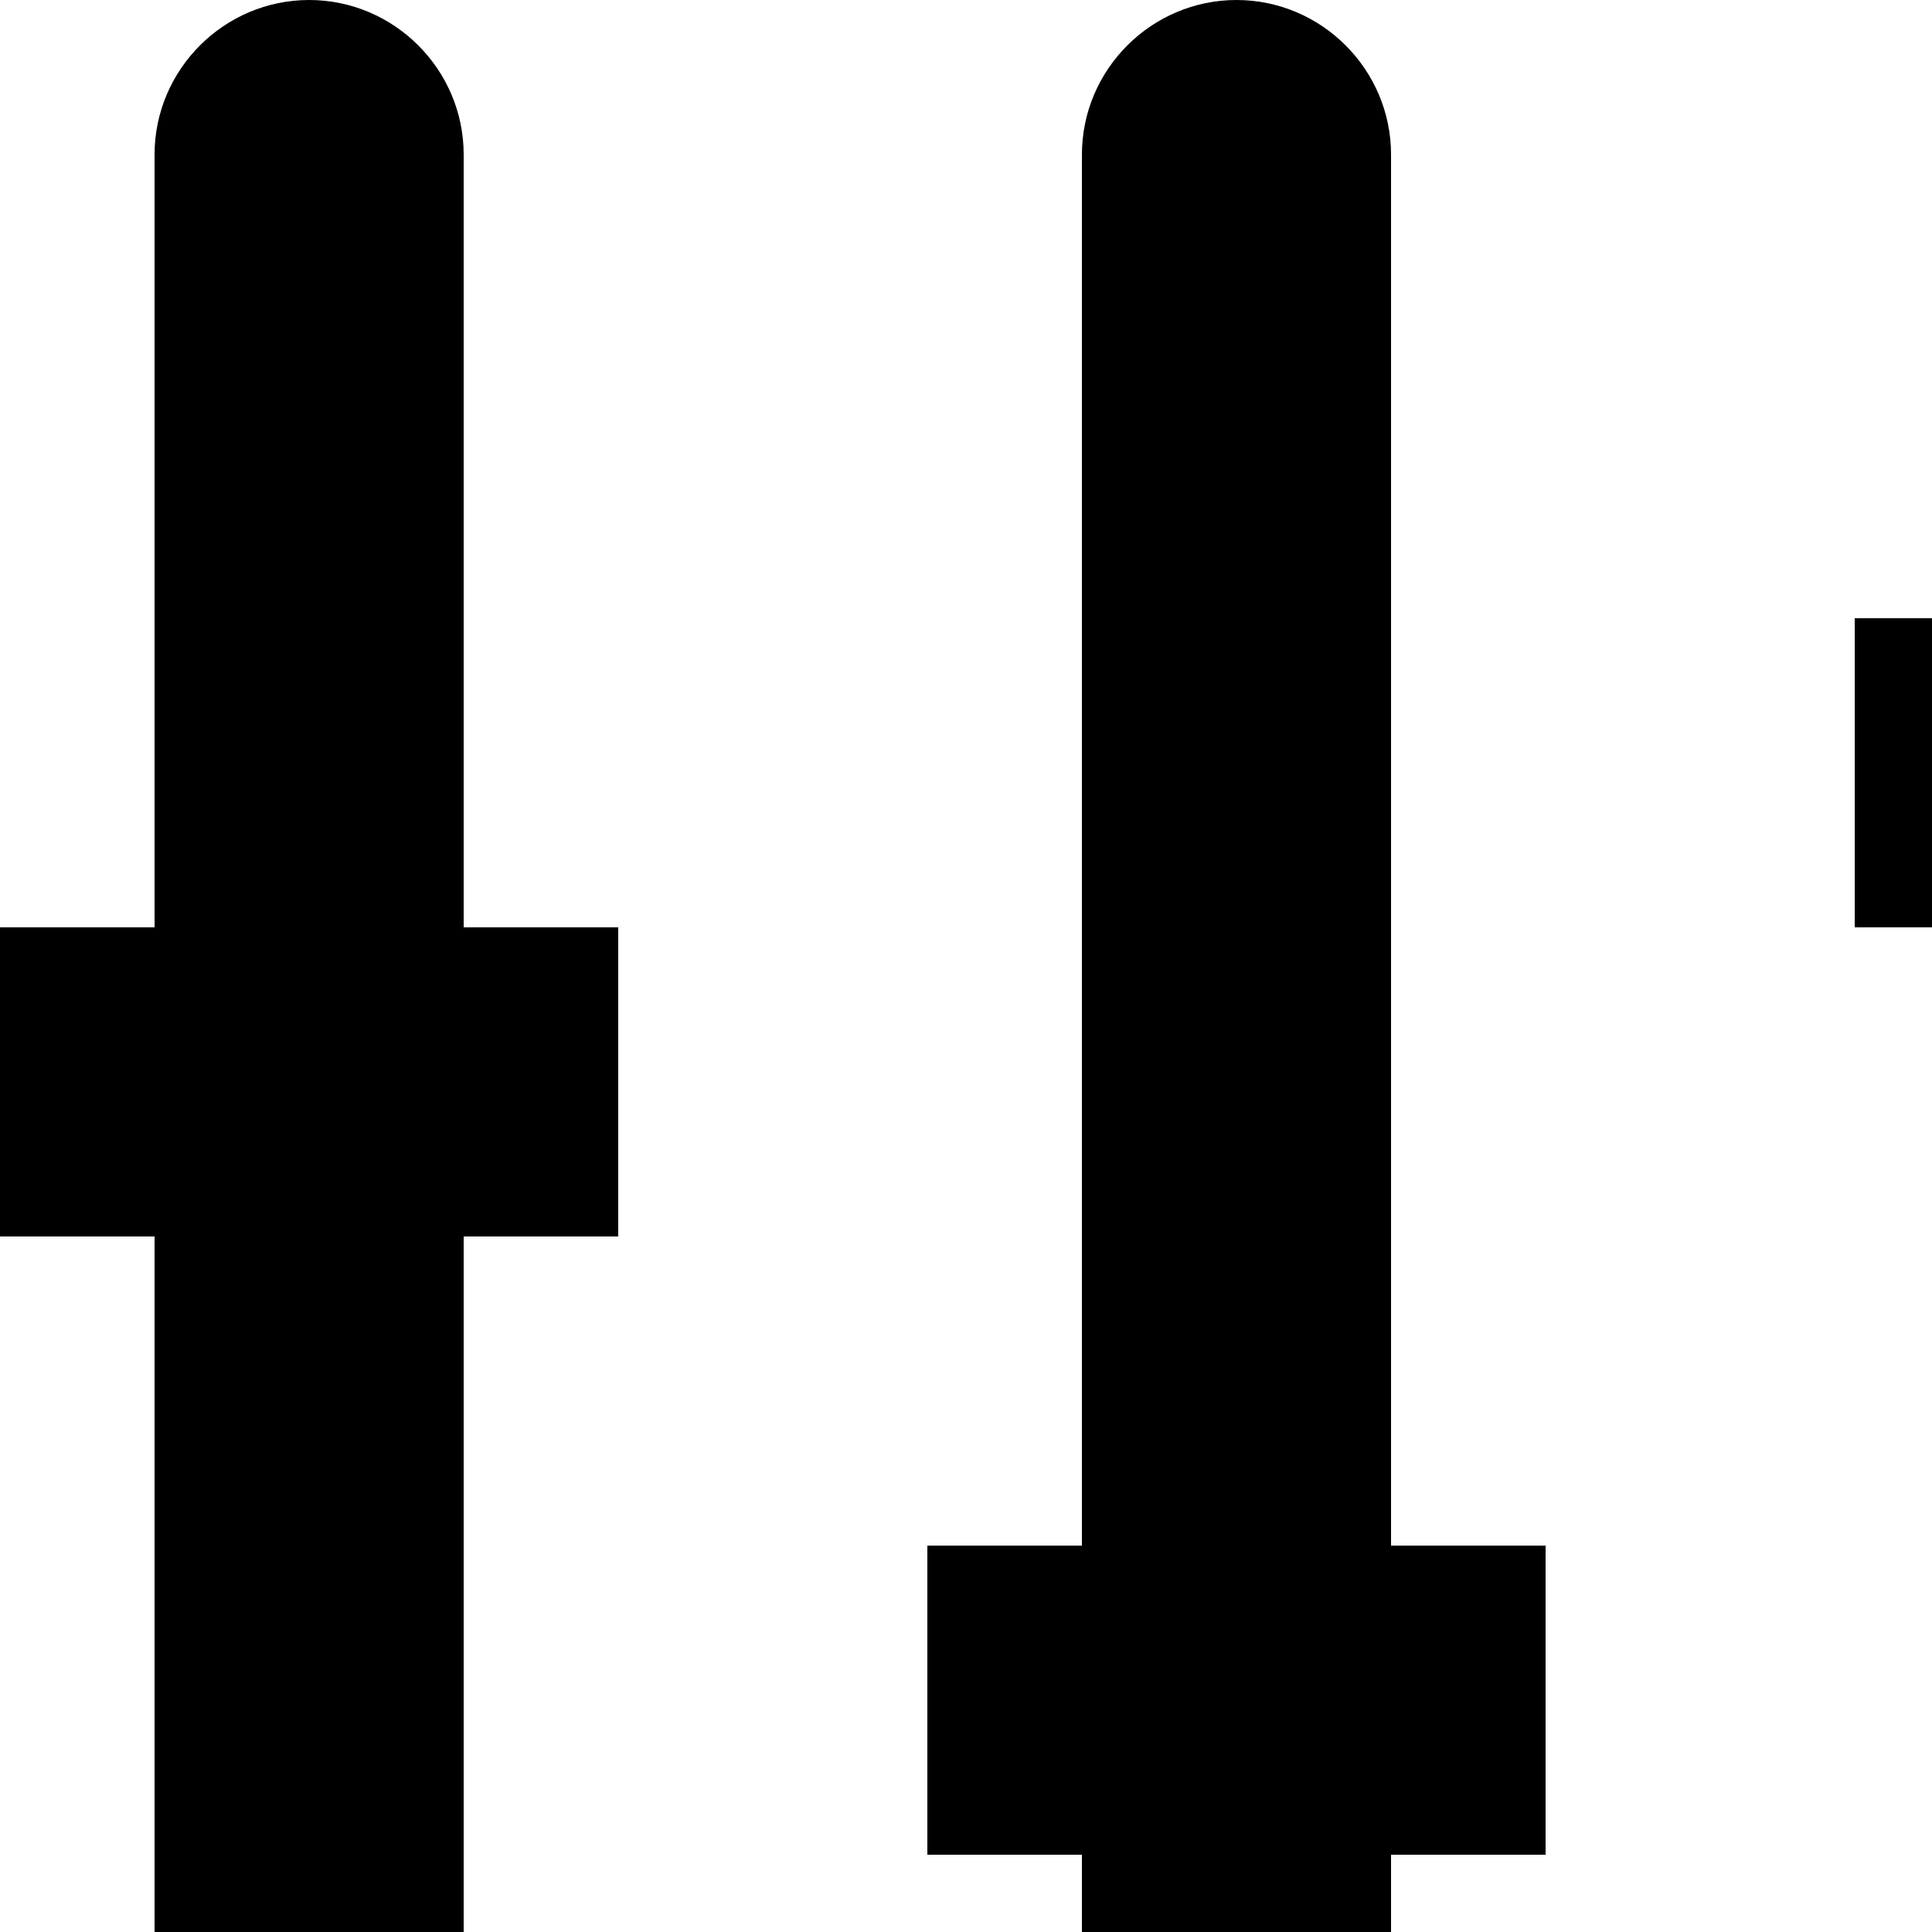
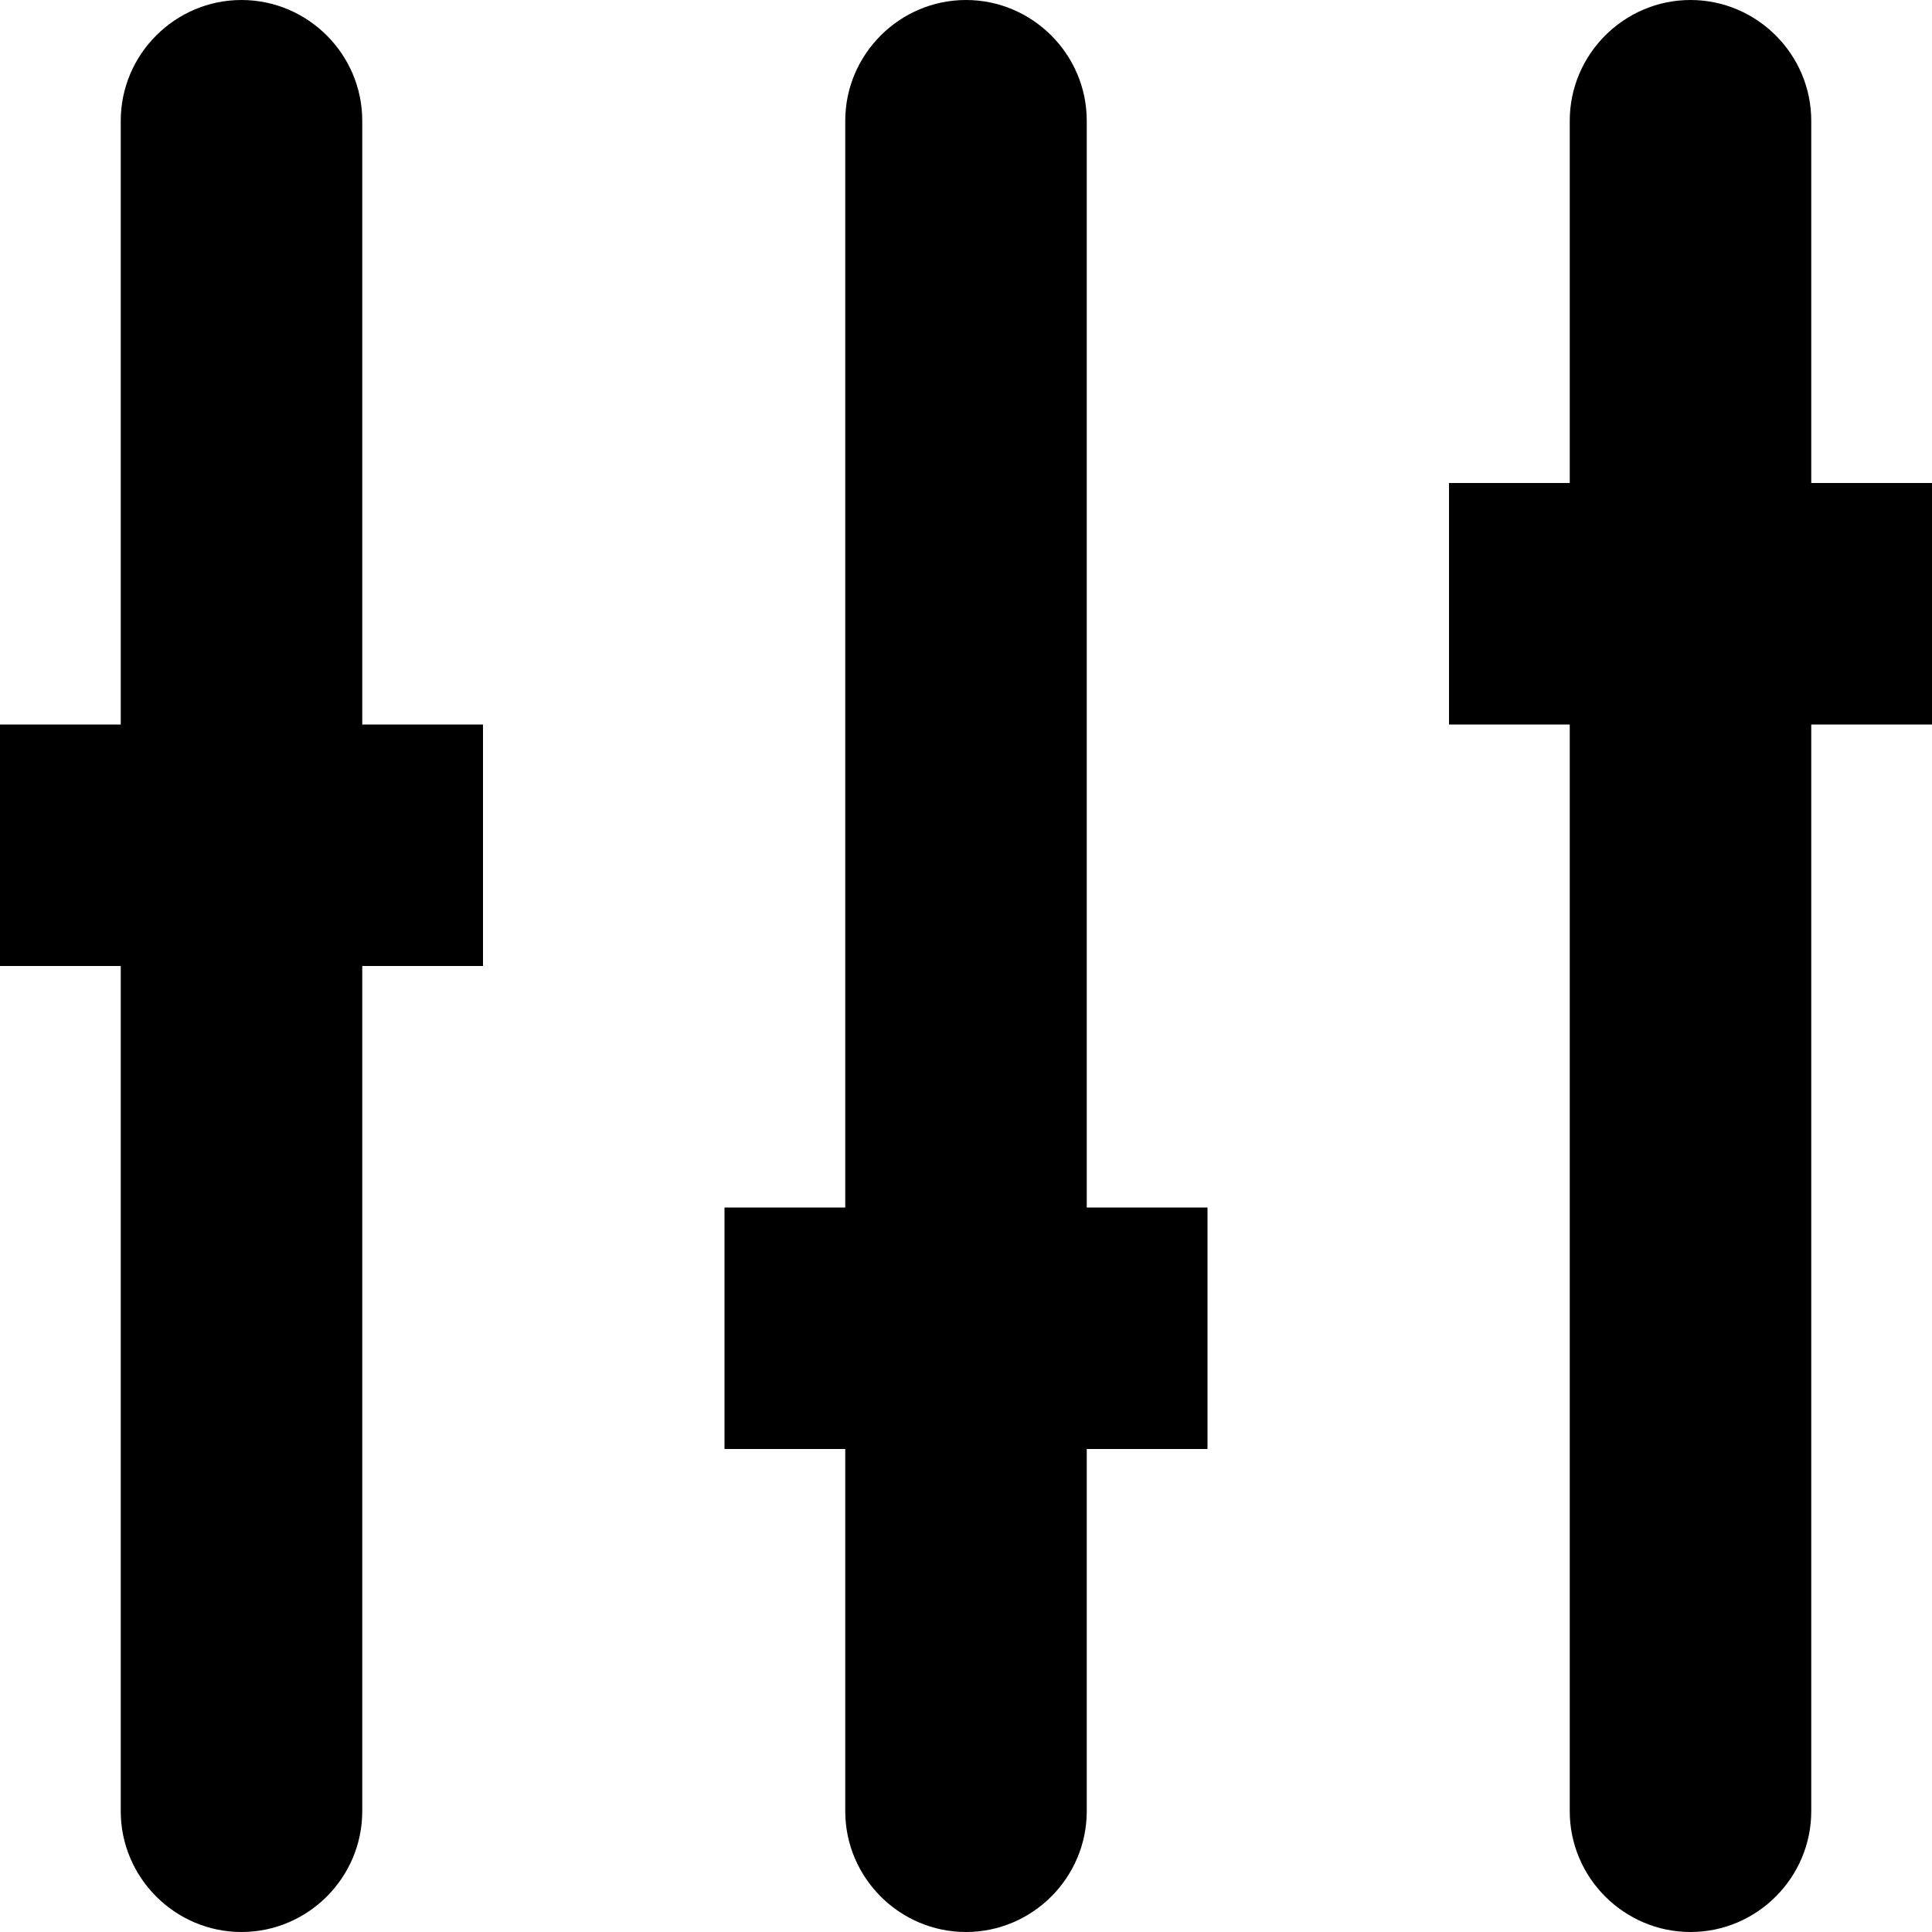
- <svg xmlns="http://www.w3.org/2000/svg" width="25" height="25">
+ <svg xmlns="http://www.w3.org/2000/svg" version="1.1" width="25" height="25" viewBox="0 0 32 32">
  <path d="M18 2c0-1.1-0.9-2-2-2s-2 0.9-2 2v18h-2v4h2v6c0 1.1 0.9 2 2 2s2-0.9 2-2v-6h2v-4h-2v-18zM6 2c0-1.1-0.9-2-2-2s-2 0.9-2 2v10h-2v4h2v14c0 1.1 0.9 2 2 2s2-0.9 2-2v-14h2v-4h-2v-10zM32 8h-2v-6c0-1.1-0.9-2-2-2s-2 0.9-2 2v6h-2v4h2v18c0 1.1 0.9 2 2 2s2-0.9 2-2v-18h2v-4z" />
</svg>
